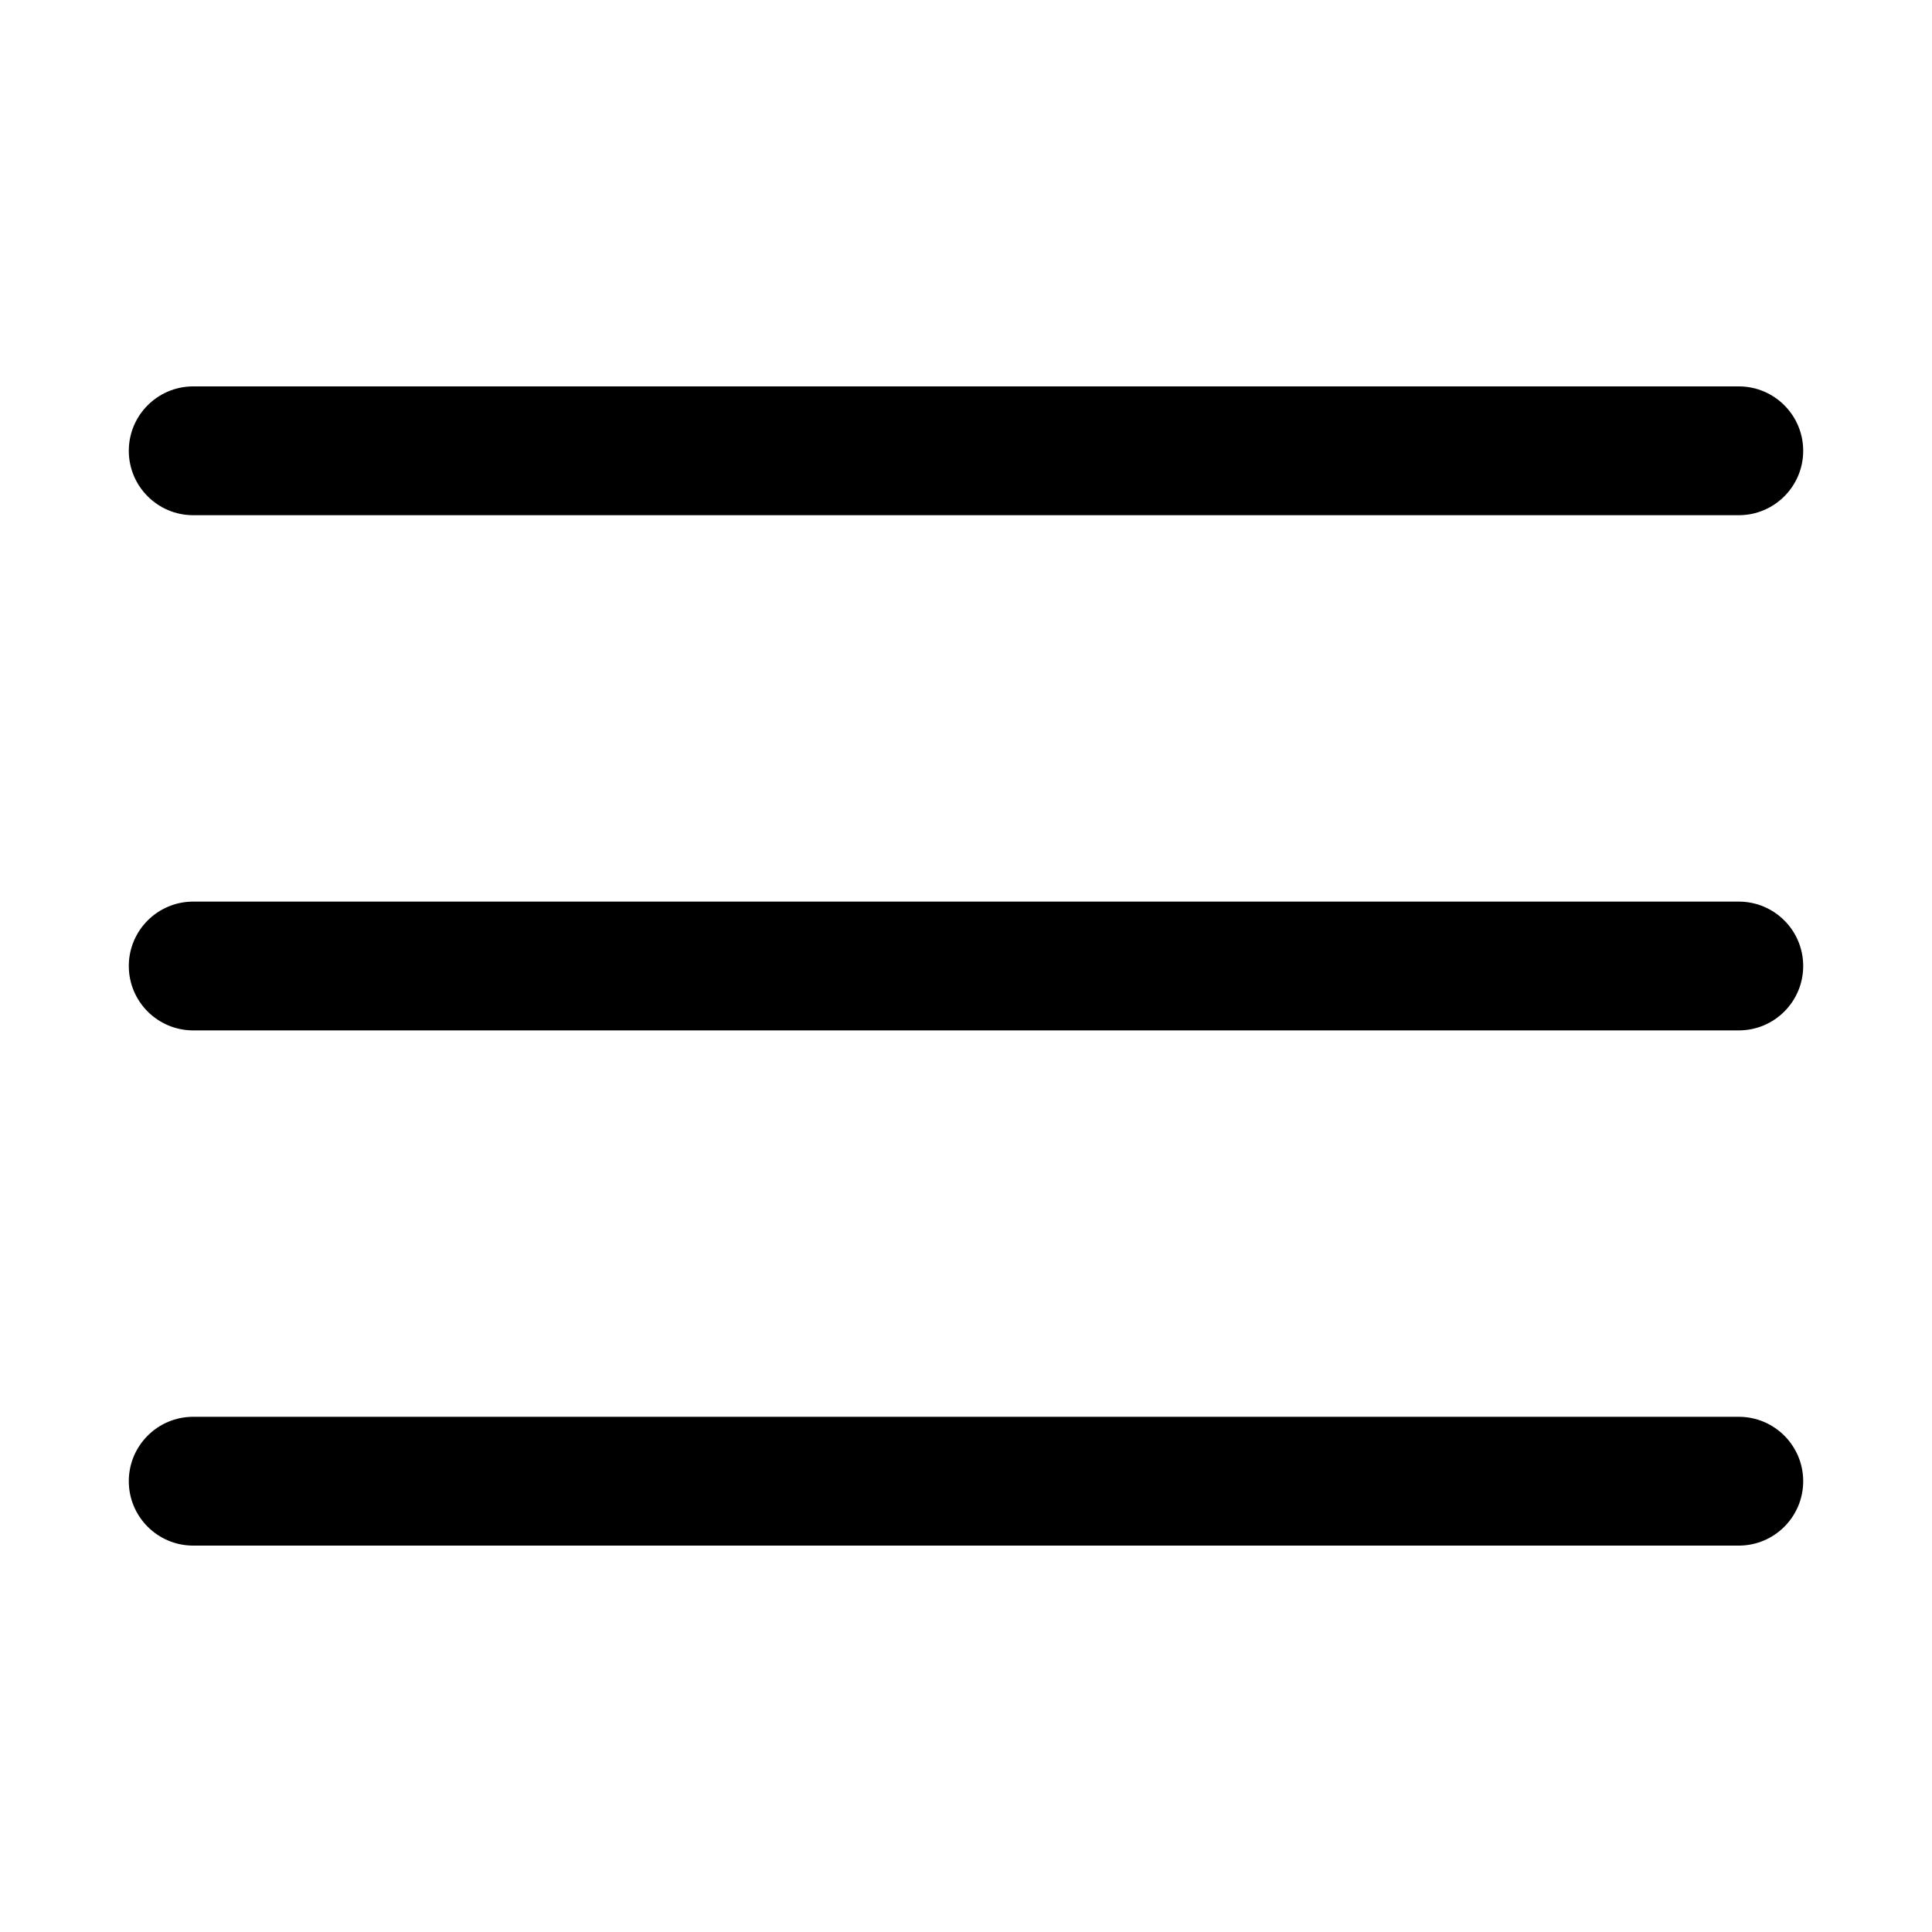
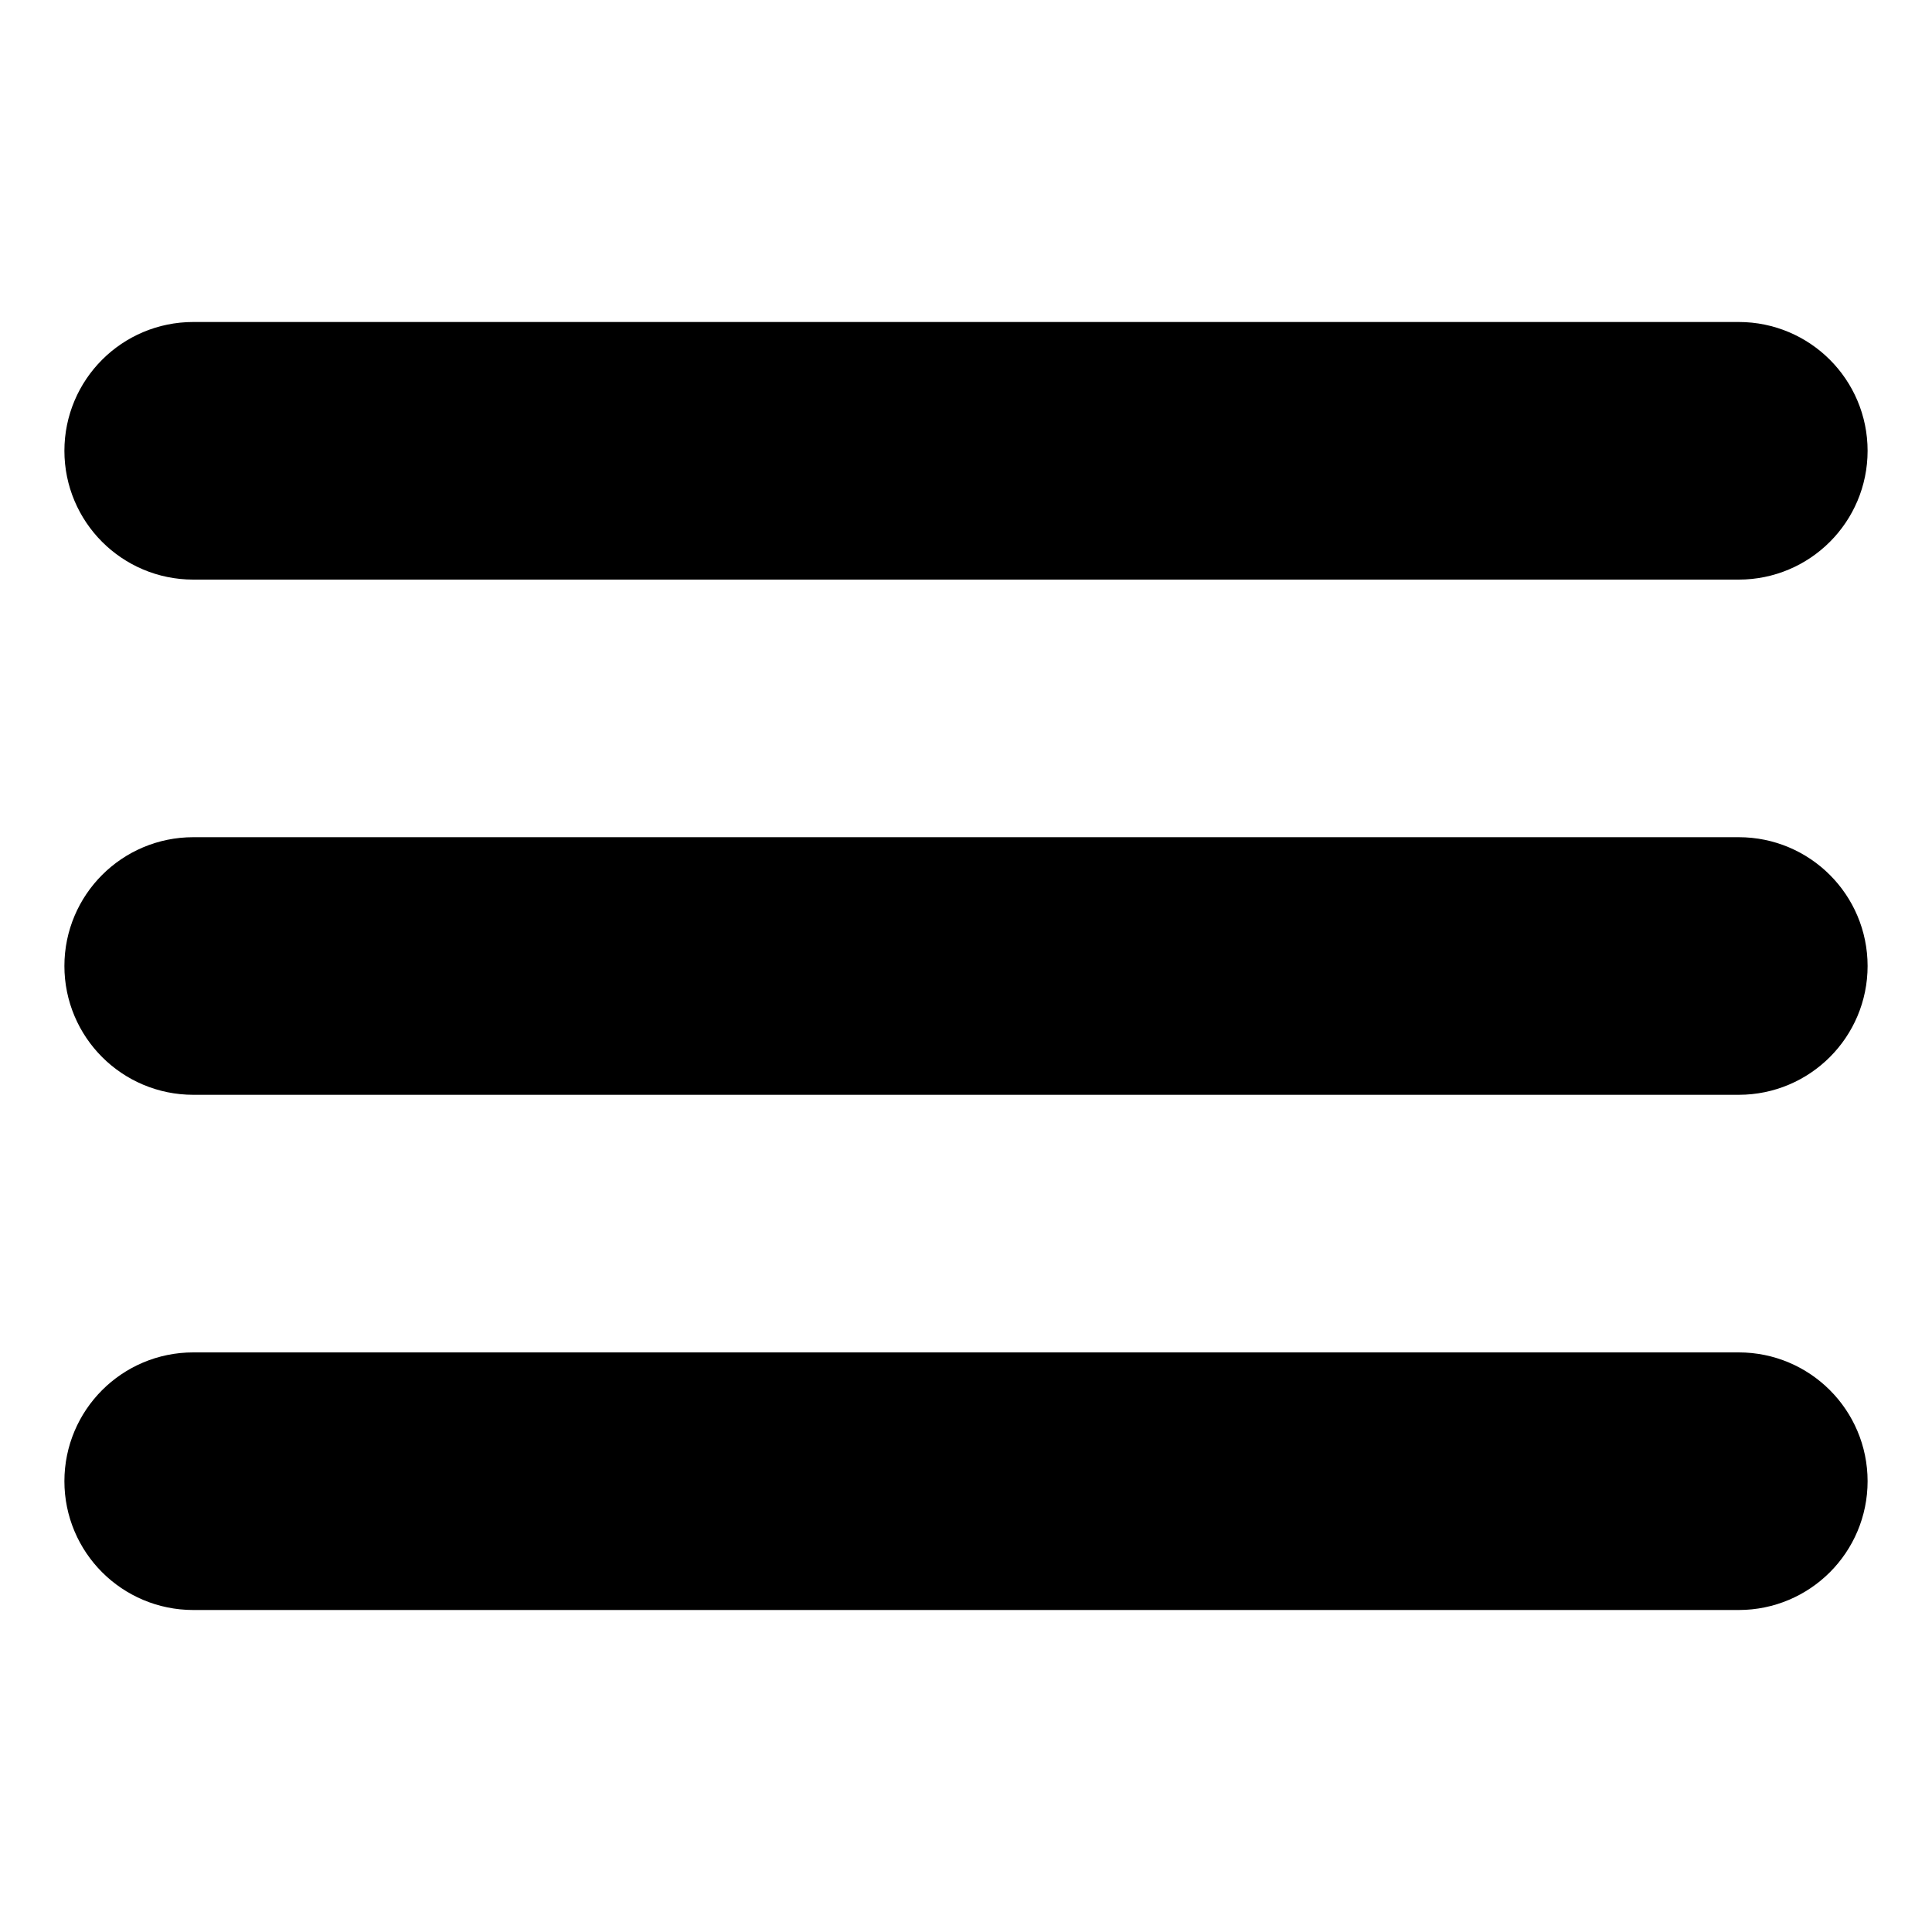
- <svg xmlns="http://www.w3.org/2000/svg" stroke="currentColor" fill="none" stroke-width="0" viewBox="0 0 15 15" height="1em" width="1em">
+ <svg xmlns="http://www.w3.org/2000/svg" stroke="currentColor" fill="none" strokeWidth="0" viewBox="0 0 15 15" height="1em" width="1em">
  <path fill-rule="evenodd" clip-rule="evenodd" d="M1.5 3C1.224 3 1 3.224 1 3.5C1 3.776 1.224 4 1.5 4H13.5C13.776 4 14 3.776 14 3.5C14 3.224 13.776 3 13.5 3H1.5ZM1 7.5C1 7.224 1.224 7 1.5 7H13.5C13.776 7 14 7.224 14 7.5C14 7.776 13.776 8 13.5 8H1.5C1.224 8 1 7.776 1 7.5ZM1 11.5C1 11.224 1.224 11 1.5 11H13.5C13.776 11 14 11.224 14 11.5C14 11.776 13.776 12 13.5 12H1.5C1.224 12 1 11.776 1 11.5Z" fill="currentColor" />
</svg>
